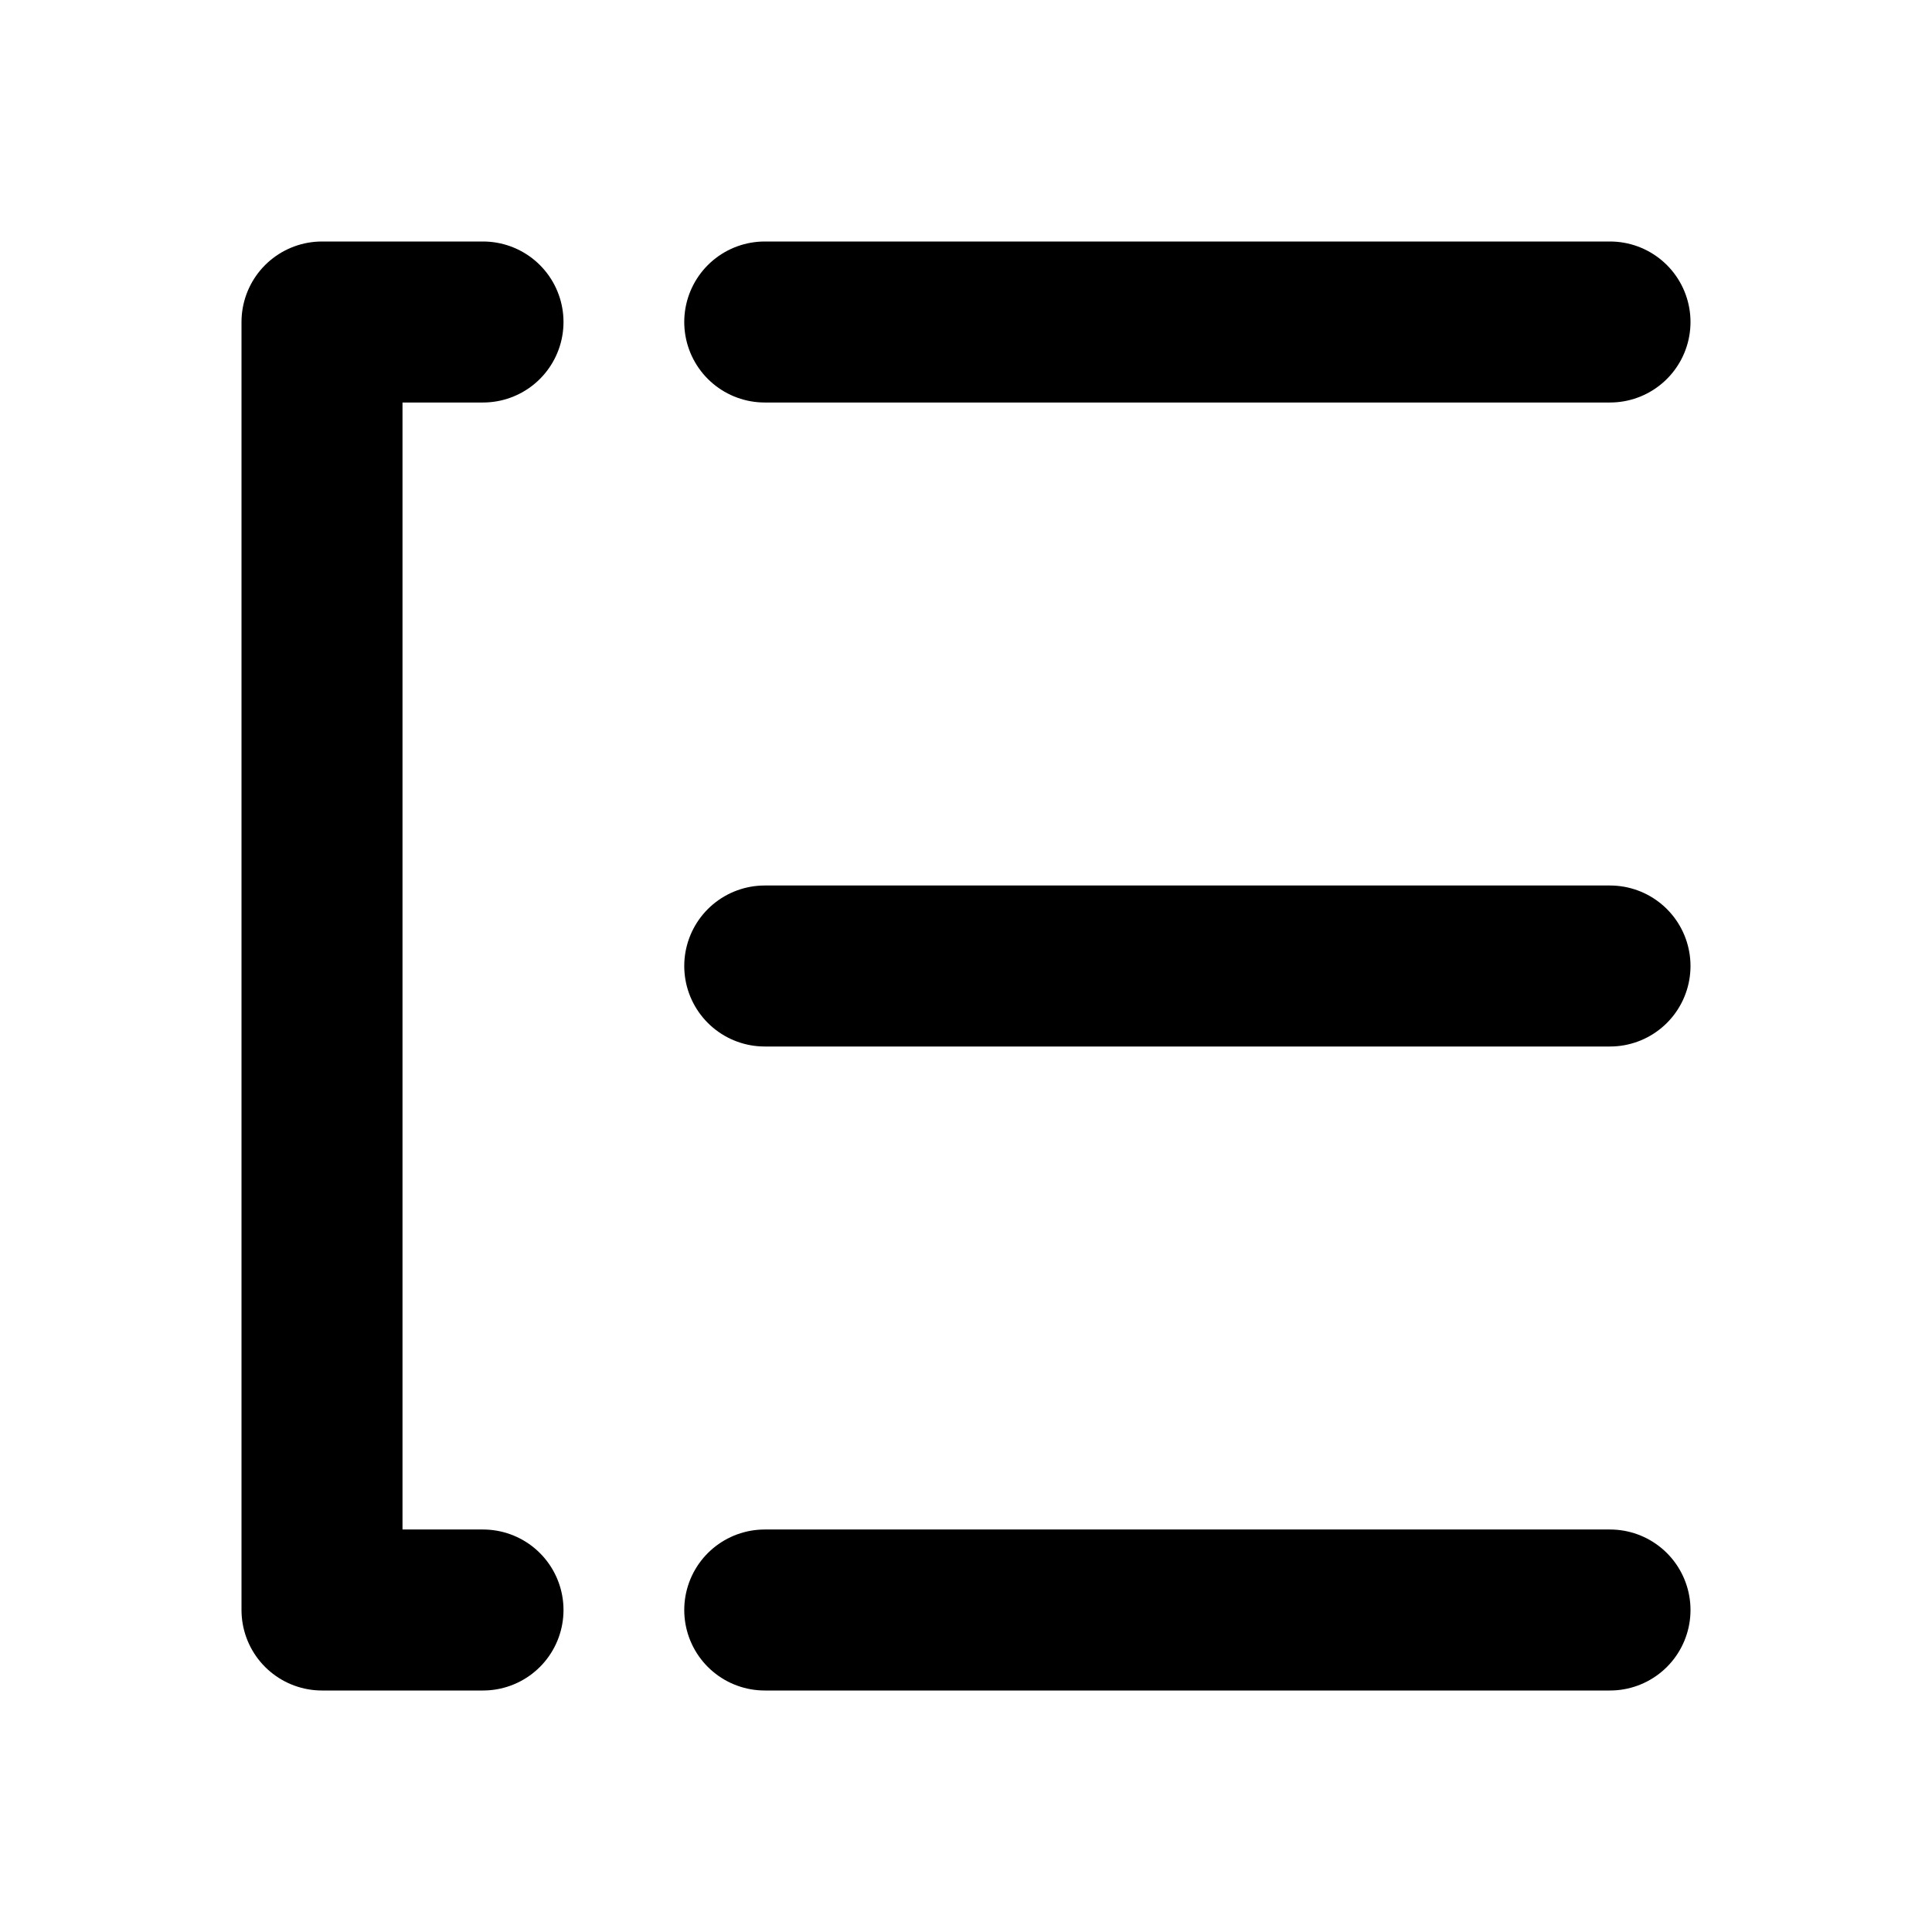
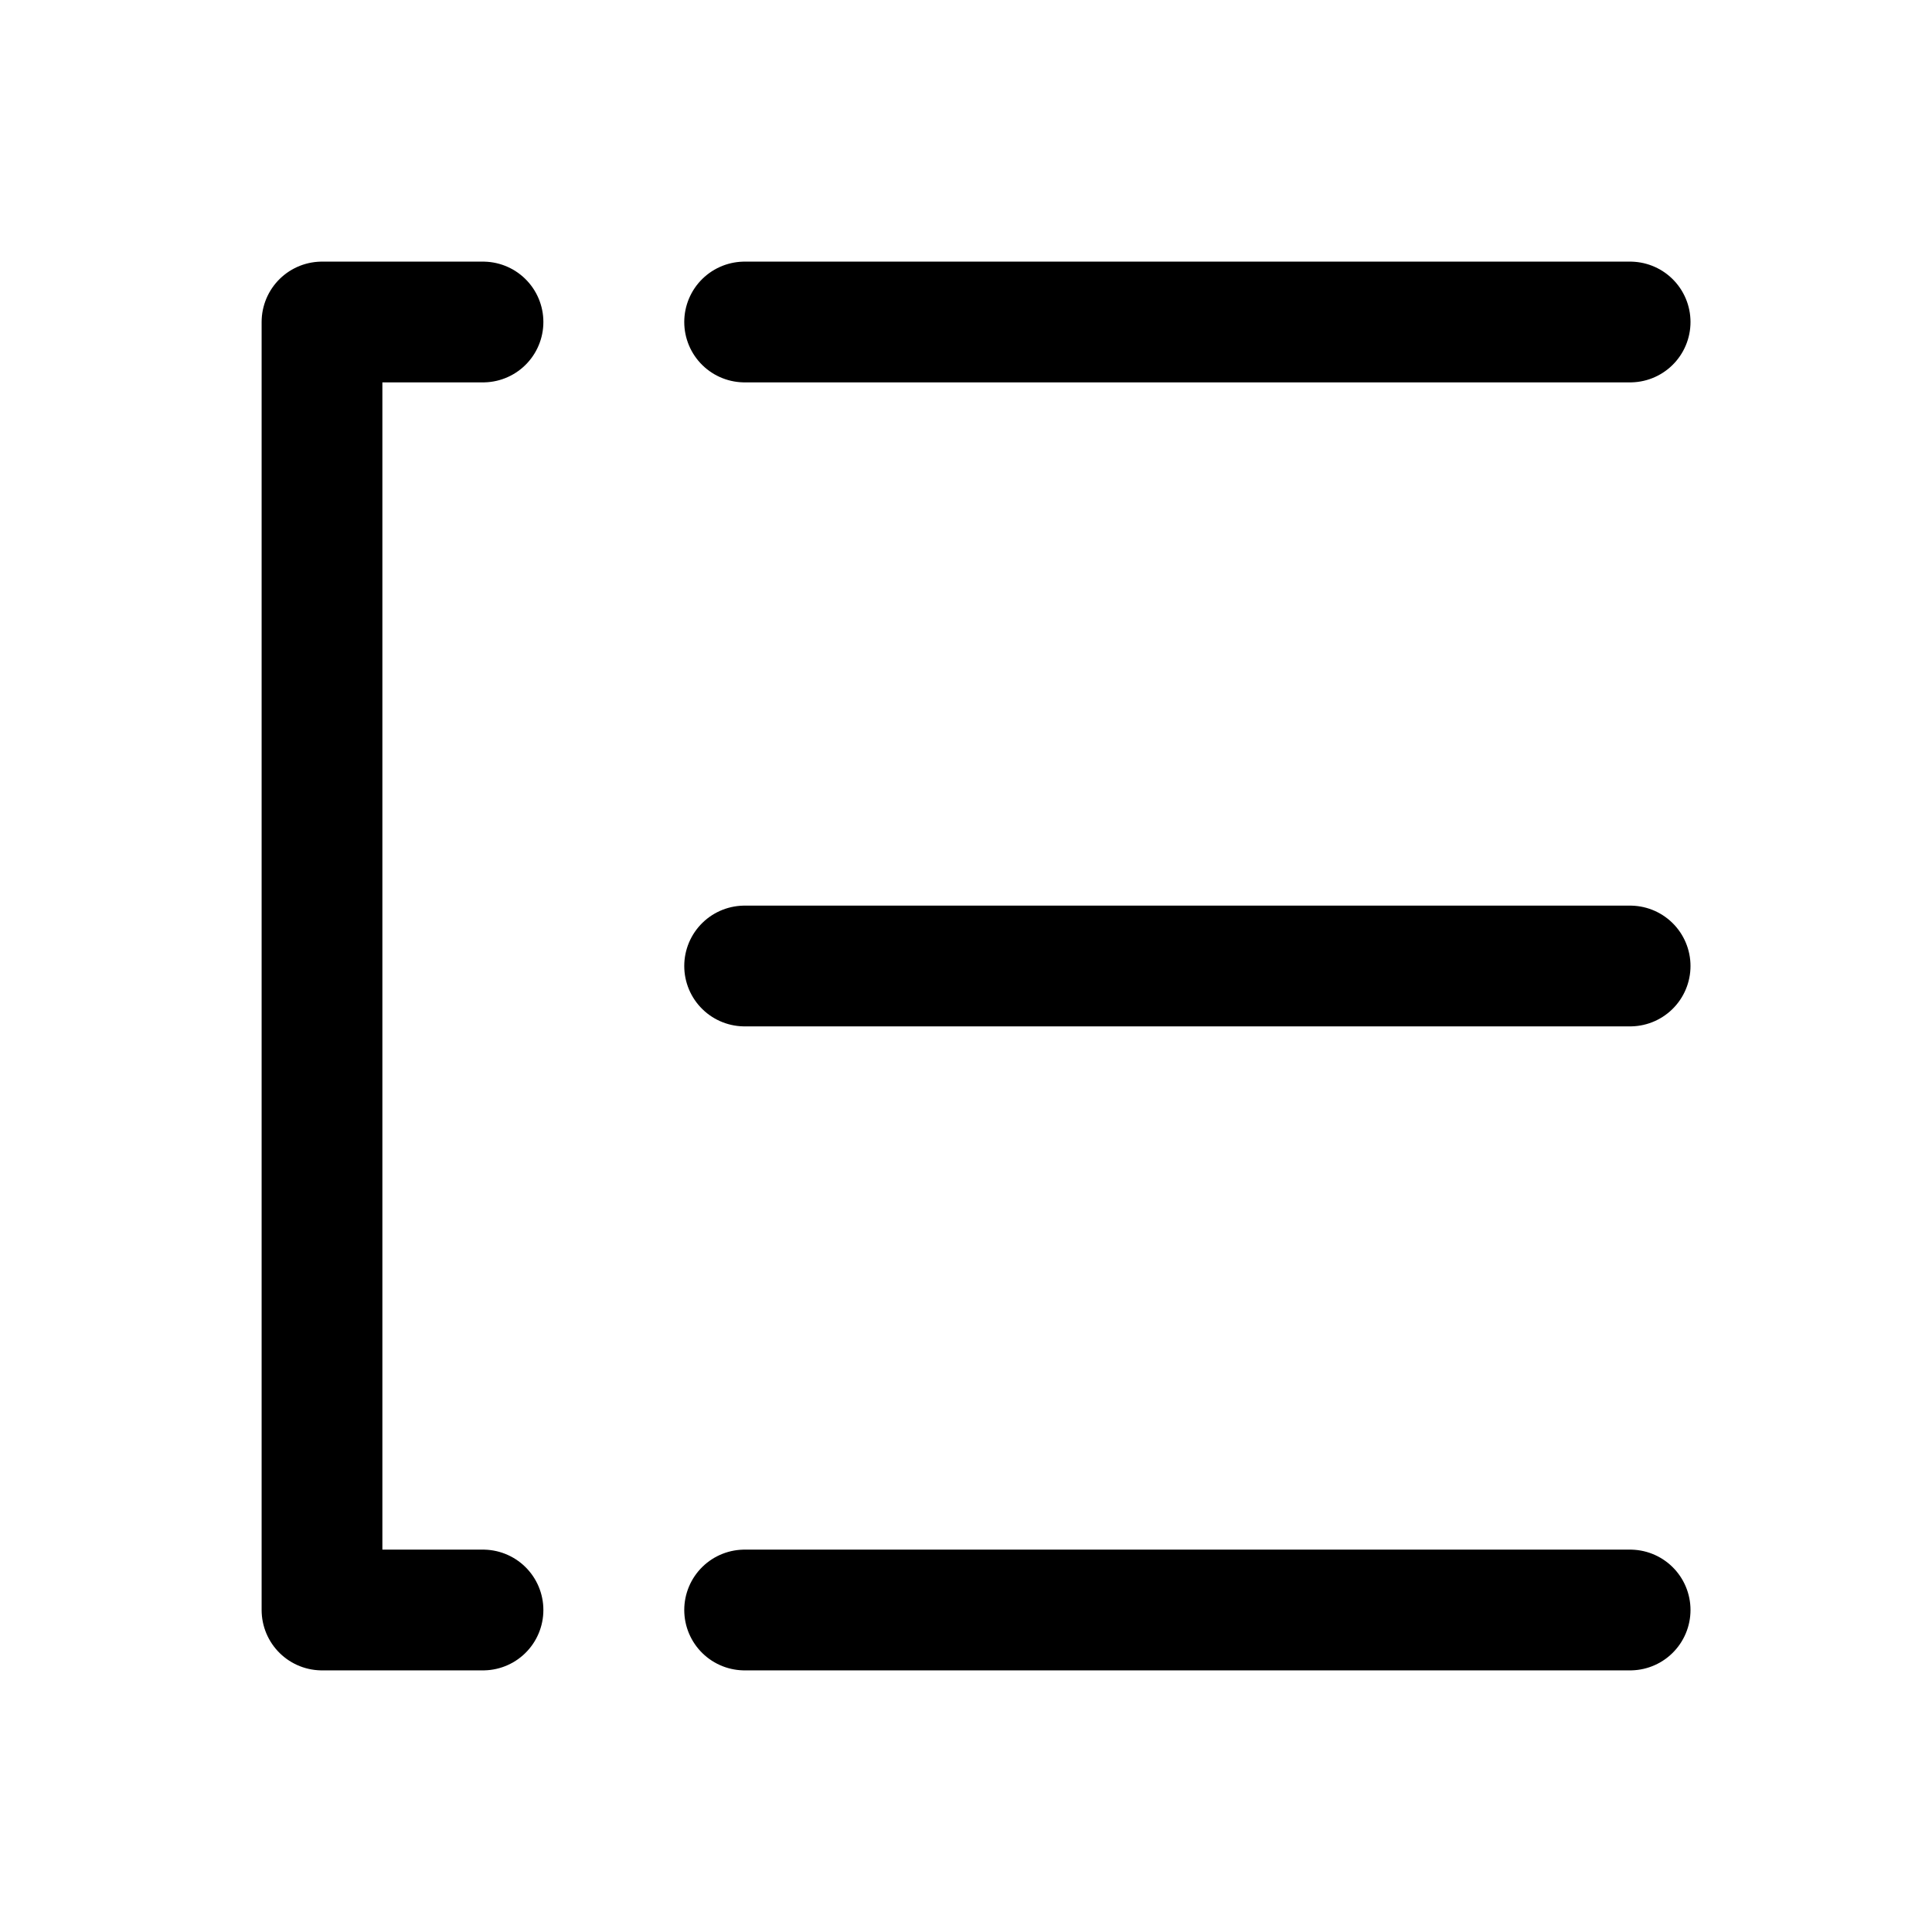
<svg xmlns="http://www.w3.org/2000/svg" viewBox="0 0 24 24" width="24" height="24">
-   <path d="M6 4L4 4L4 20L6 20" fill="none" stroke="currentColor" stroke-width="2" stroke-linecap="round" stroke-linejoin="round" />
-   <path d="M9.5 4L20 4" fill="none" stroke="currentColor" stroke-width="2" stroke-linecap="round" stroke-linejoin="round" />
-   <path d="M9.5 12L20 12" fill="none" stroke="currentColor" stroke-width="2" stroke-linecap="round" stroke-linejoin="round" />
-   <path d="M9.5 20L20 20" fill="none" stroke="currentColor" stroke-width="2" stroke-linecap="round" stroke-linejoin="round" />
+   <path d="M6 4L4 4L4 20L6 20" fill="none" stroke="currentColor" stroke-width="1.5" stroke-linecap="round" stroke-linejoin="round" />
+   <path d="M9.25 4L20.25 4" fill="none" stroke="currentColor" stroke-width="1.5" stroke-linecap="round" stroke-linejoin="round" />
+   <path d="M9.25 12L20.25 12" fill="none" stroke="currentColor" stroke-width="1.5" stroke-linecap="round" stroke-linejoin="round" />
+   <path d="M9.25 20L20.25 20" fill="none" stroke="currentColor" stroke-width="1.5" stroke-linecap="round" stroke-linejoin="round" />
</svg>
